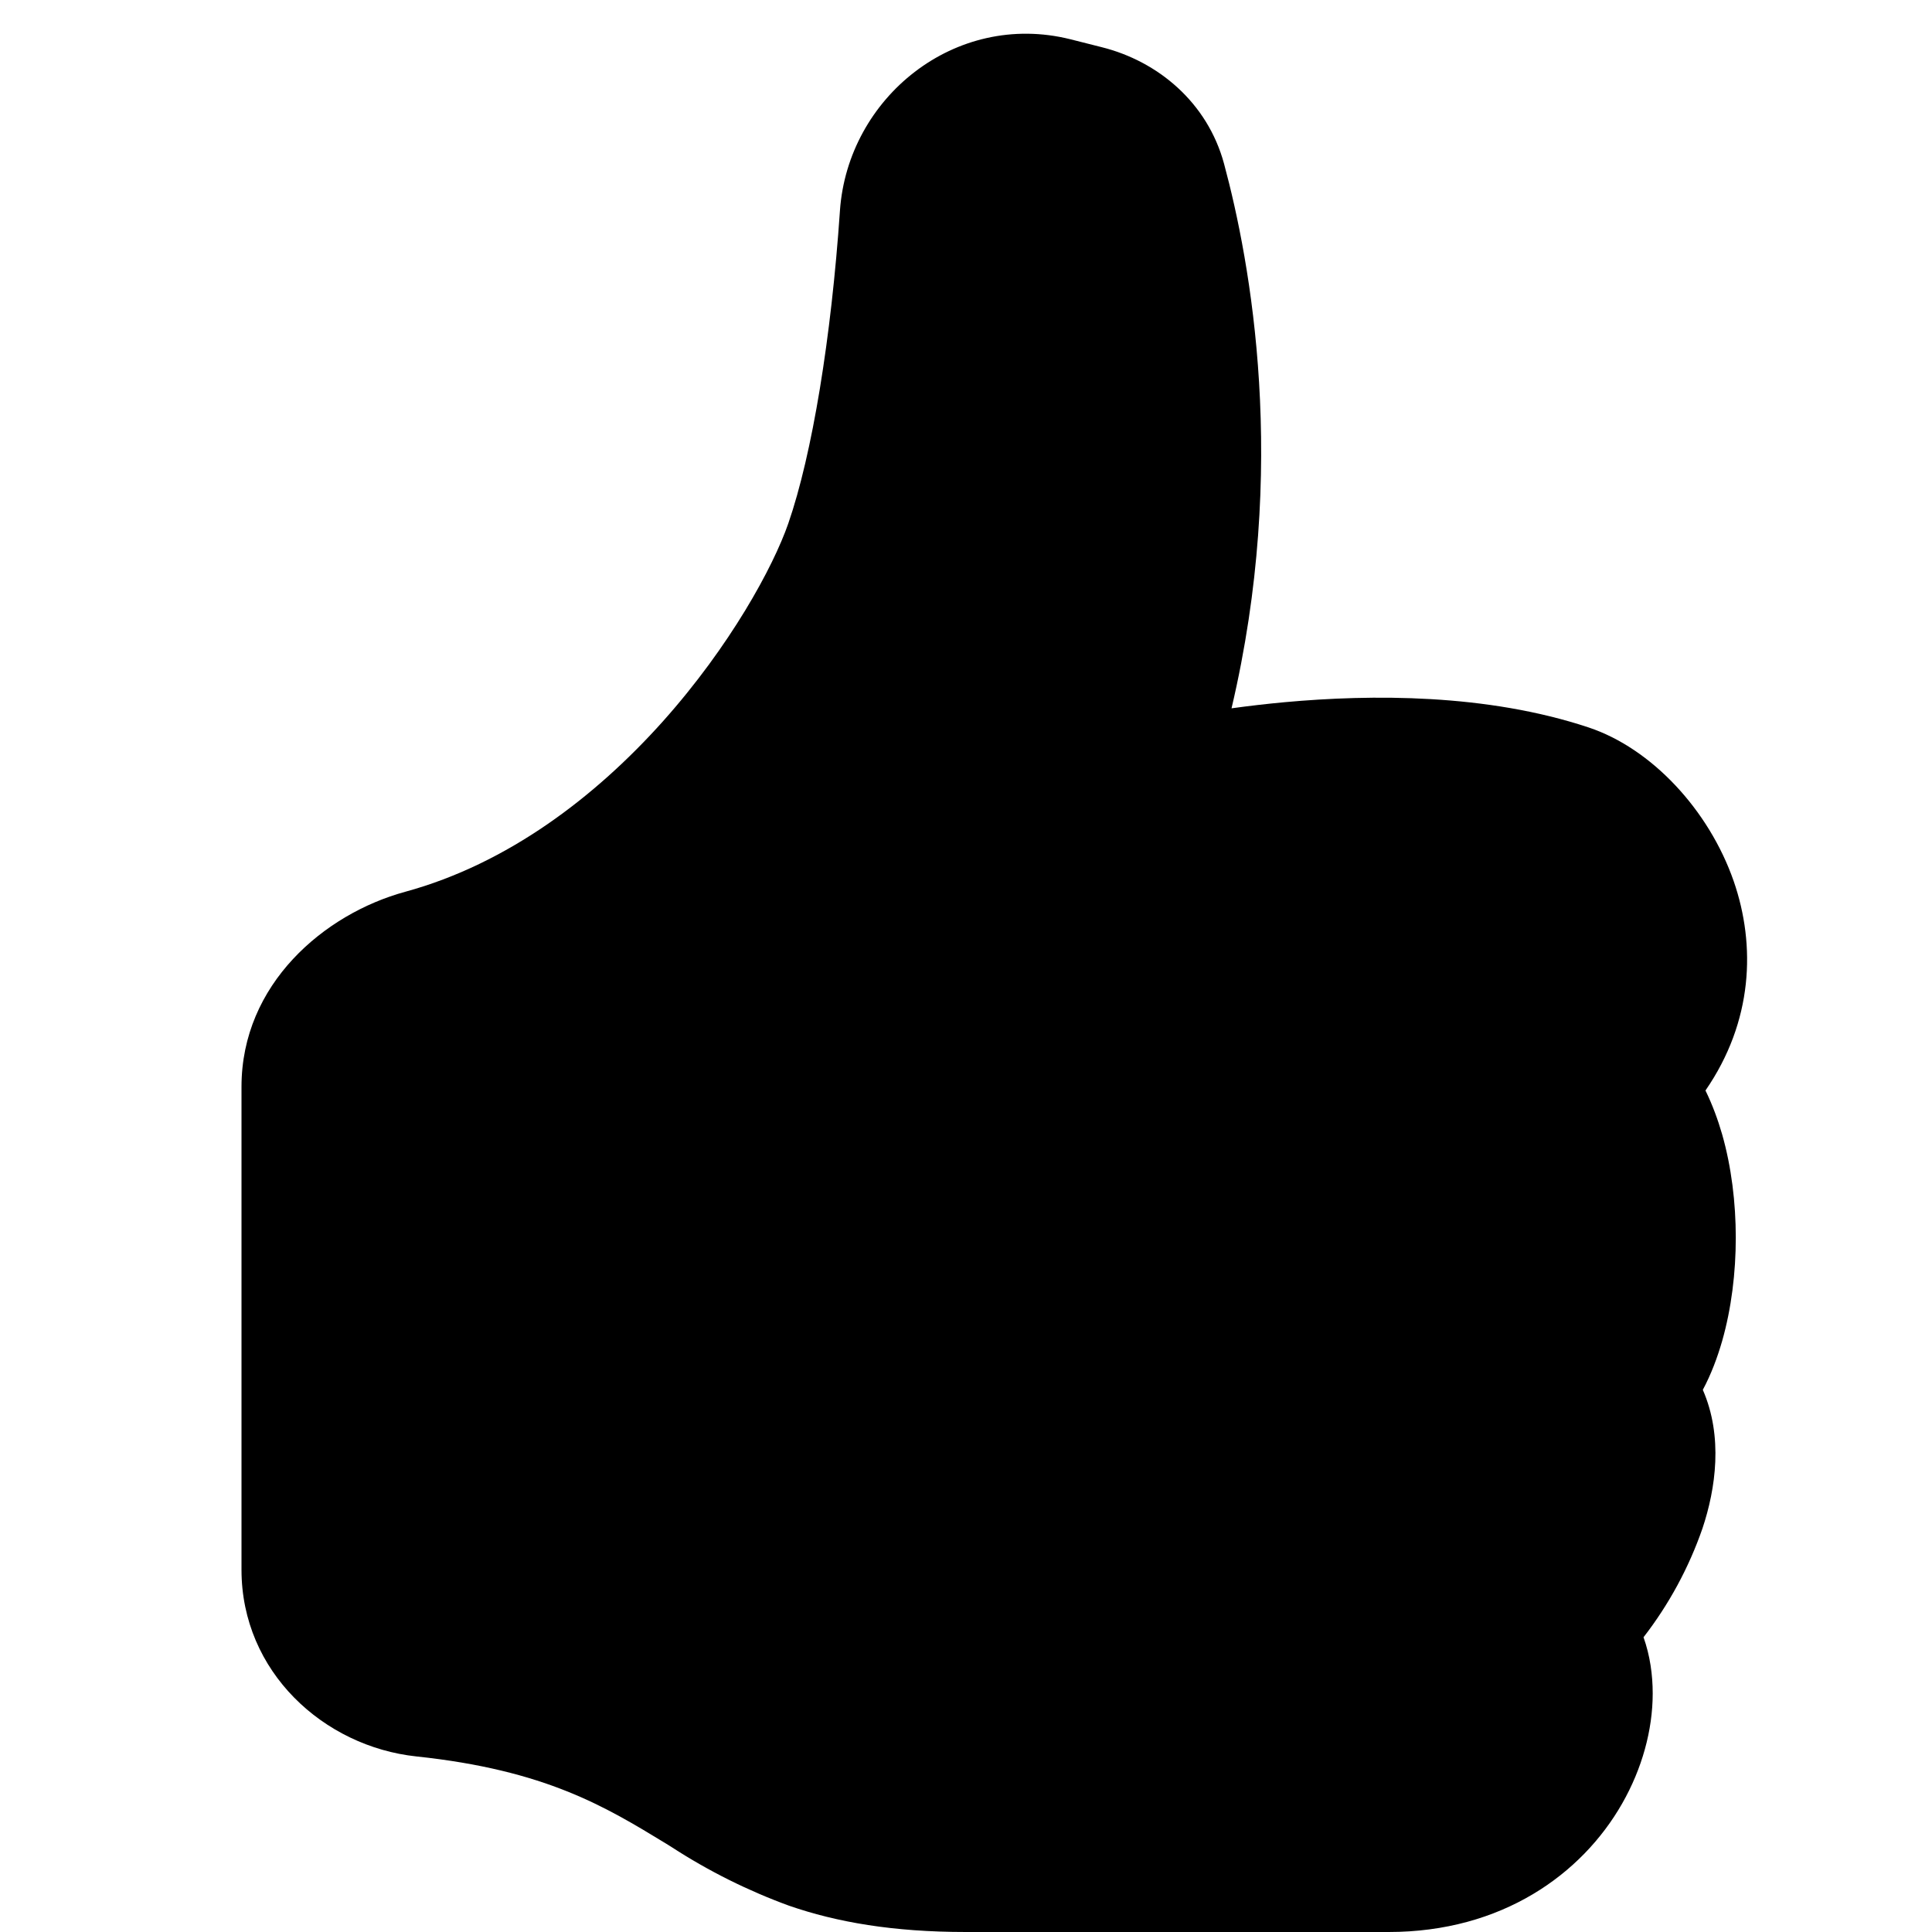
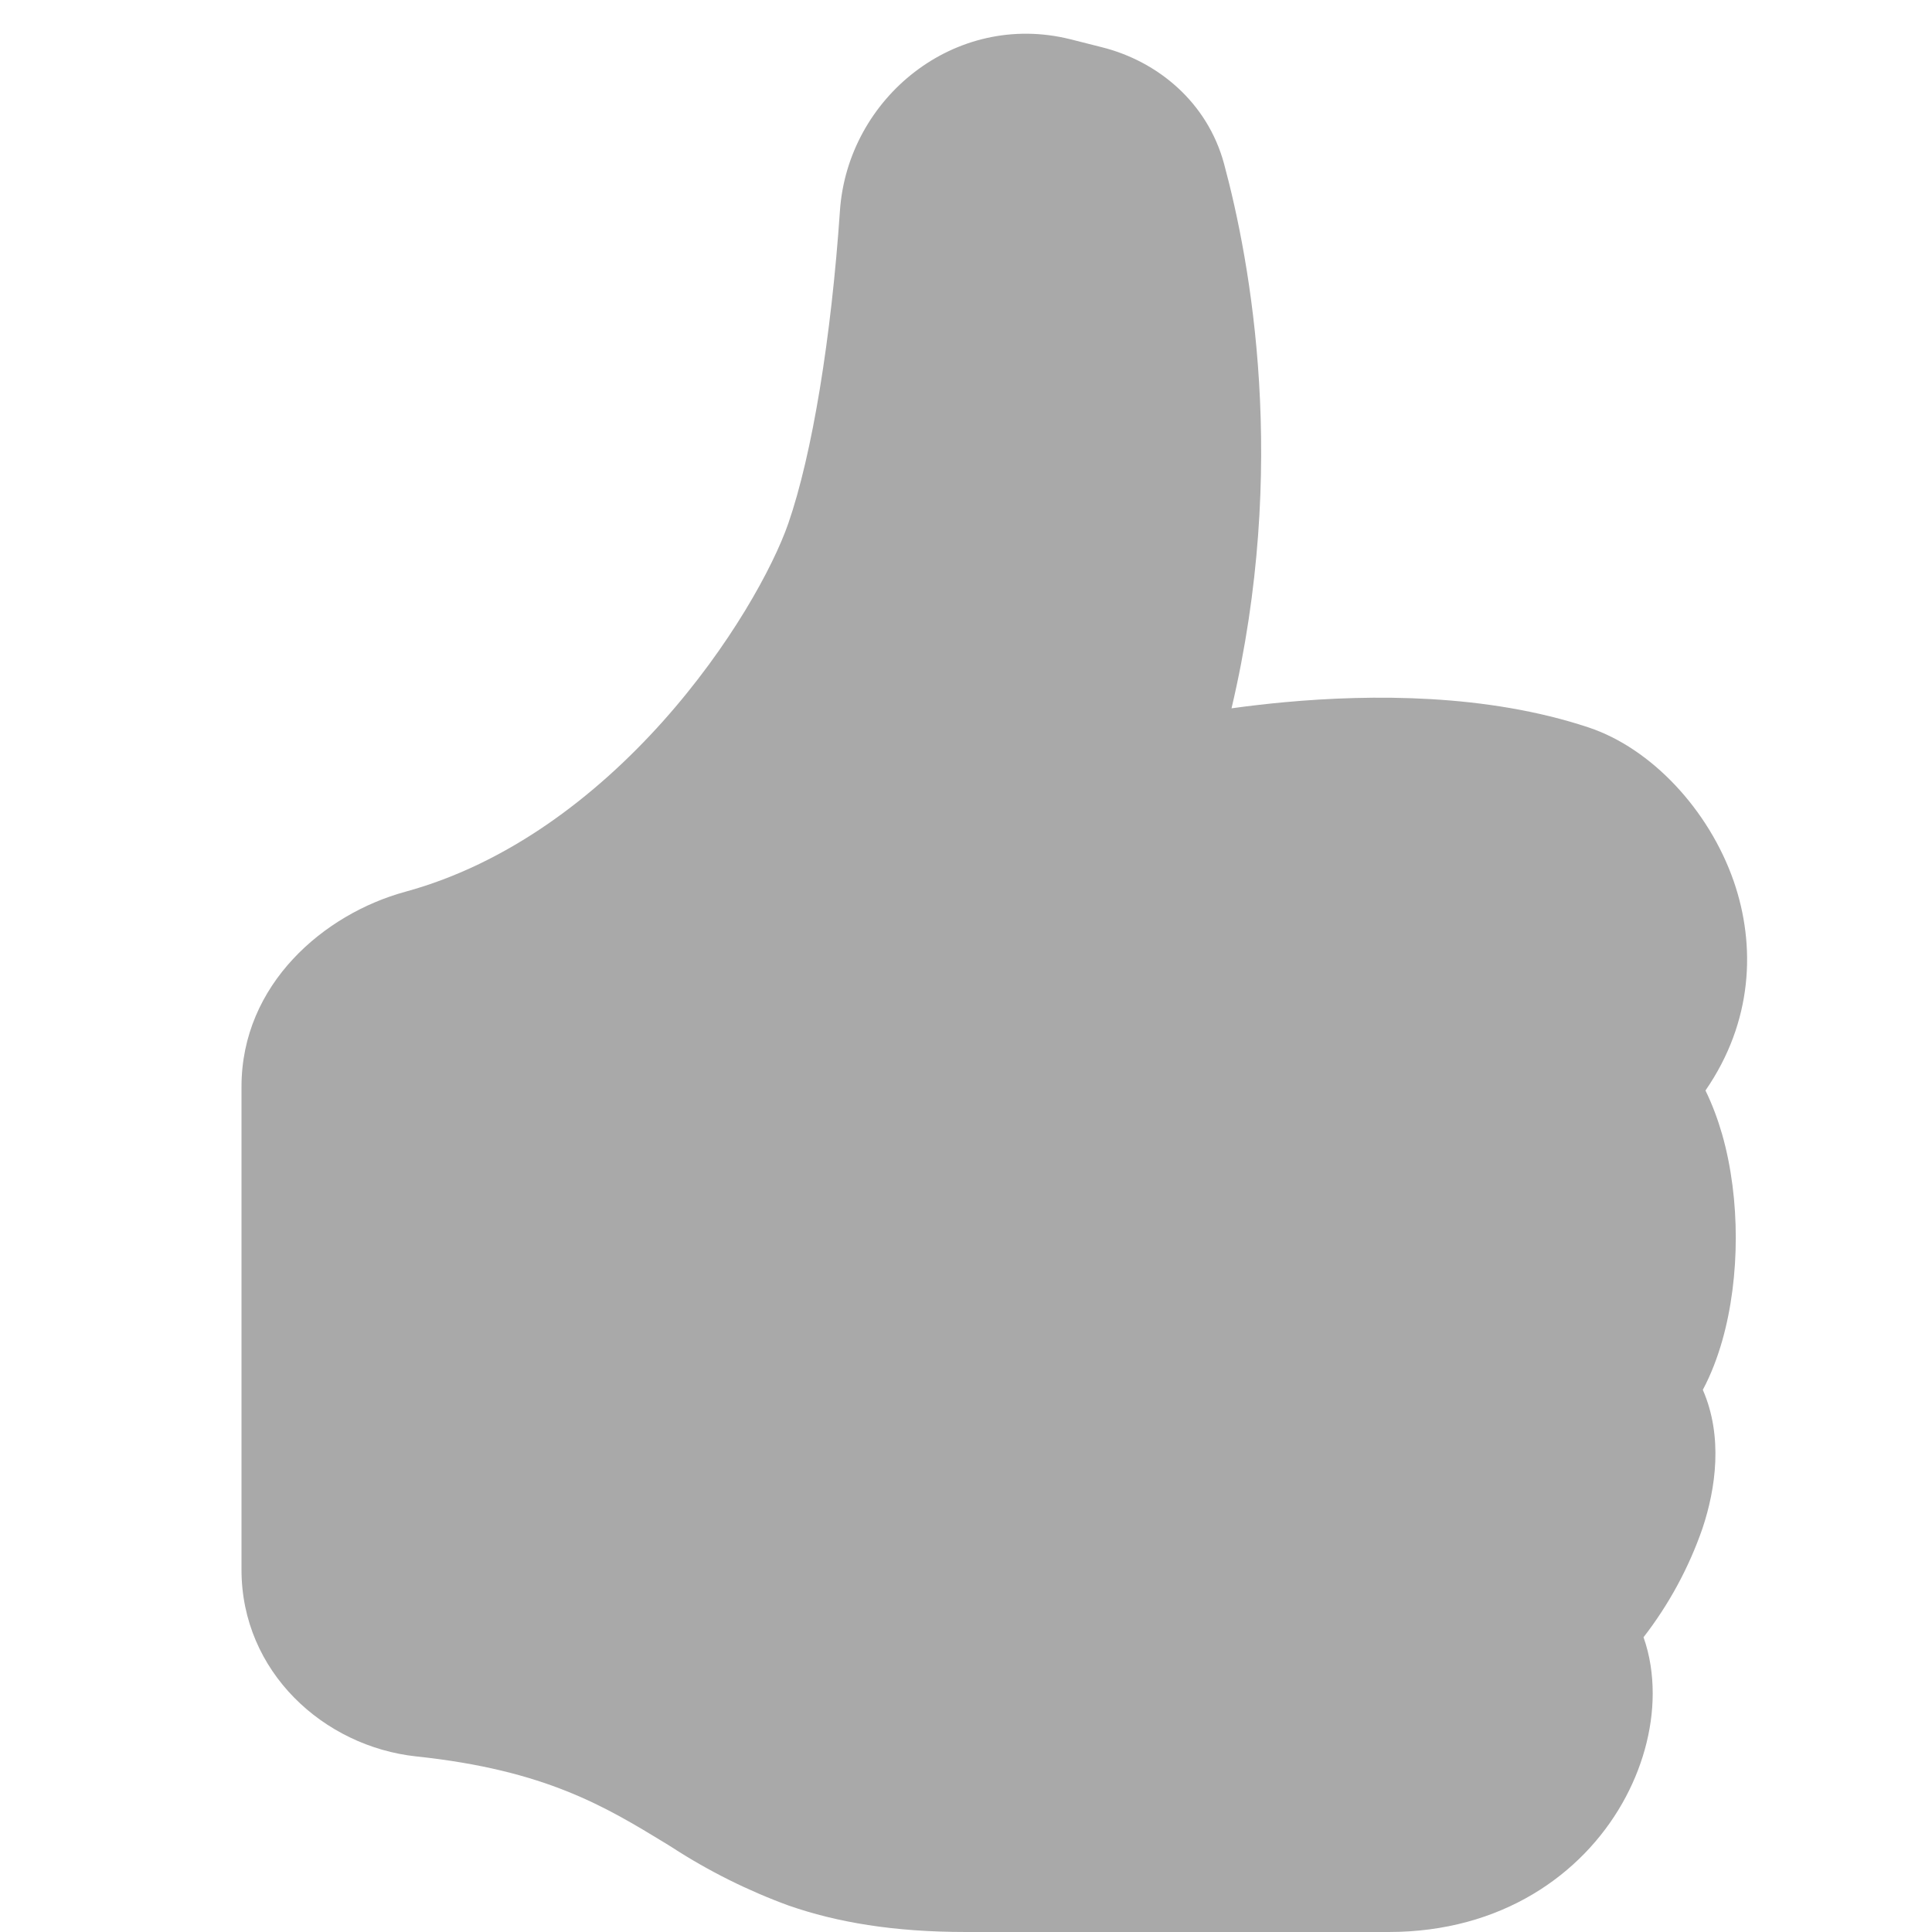
- <svg xmlns="http://www.w3.org/2000/svg" width="16" height="16" fill="currentColor" class="bi bi-hand-thumbs-up-fill" viewBox="0 0 16 16">
+ <svg xmlns="http://www.w3.org/2000/svg" width="16" height="16" fill="darkgrey" class="bi bi-hand-thumbs-up-fill" viewBox="0 0 16 16">
  <path d="M6.956 1.745C7.021.81 7.908.087 8.864.325l.261.066c.463.116.874.456 1.012.965.22.816.533 2.511.062 4.51a9.84 9.84 0 0 1 .443-.051c.713-.065 1.669-.072 2.516.21.518.173.994.681 1.2 1.273.184.532.16 1.162-.234 1.733.058.119.103.242.138.363.077.27.113.567.113.856 0 .289-.036.586-.113.856-.039.135-.09.273-.16.404.169.387.107.819-.003 1.148a3.163 3.163 0 0 1-.488.901c.054.152.076.312.076.465 0 .305-.089.625-.253.912C13.1 15.522 12.437 16 11.5 16H8c-.605 0-1.07-.081-1.466-.218a4.82 4.82 0 0 1-.97-.484l-.048-.03c-.504-.307-.999-.609-2.068-.722C2.682 14.464 2 13.846 2 13V9c0-.85.685-1.432 1.357-1.615.849-.232 1.574-.787 2.132-1.41.56-.627.914-1.28 1.039-1.639.199-.575.356-1.539.428-2.59z" />
</svg>
